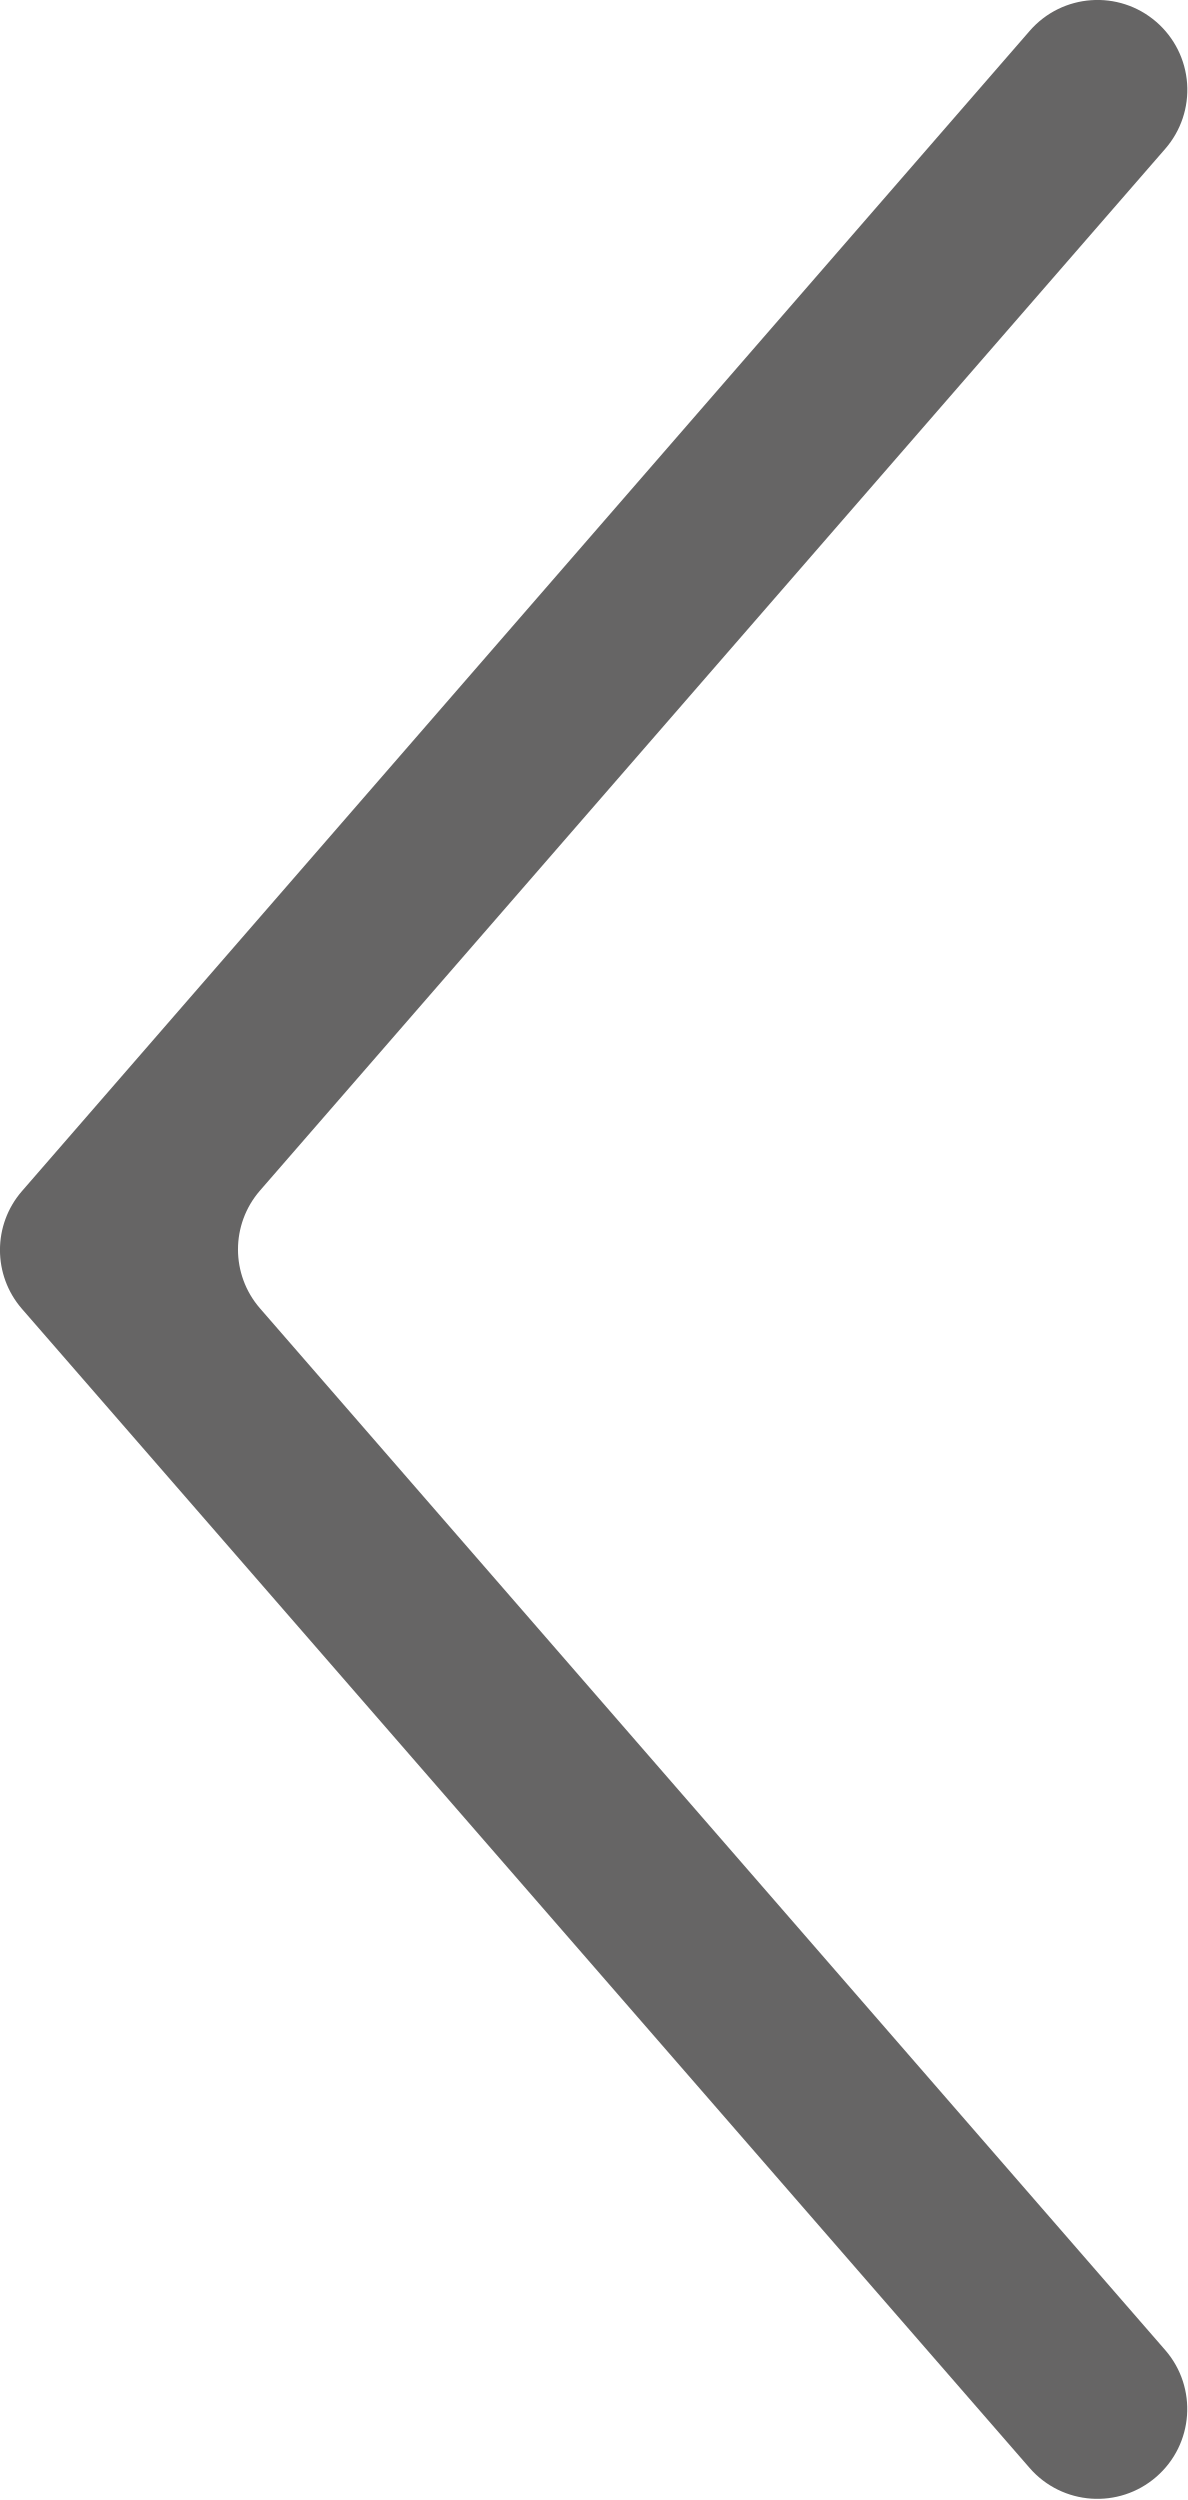
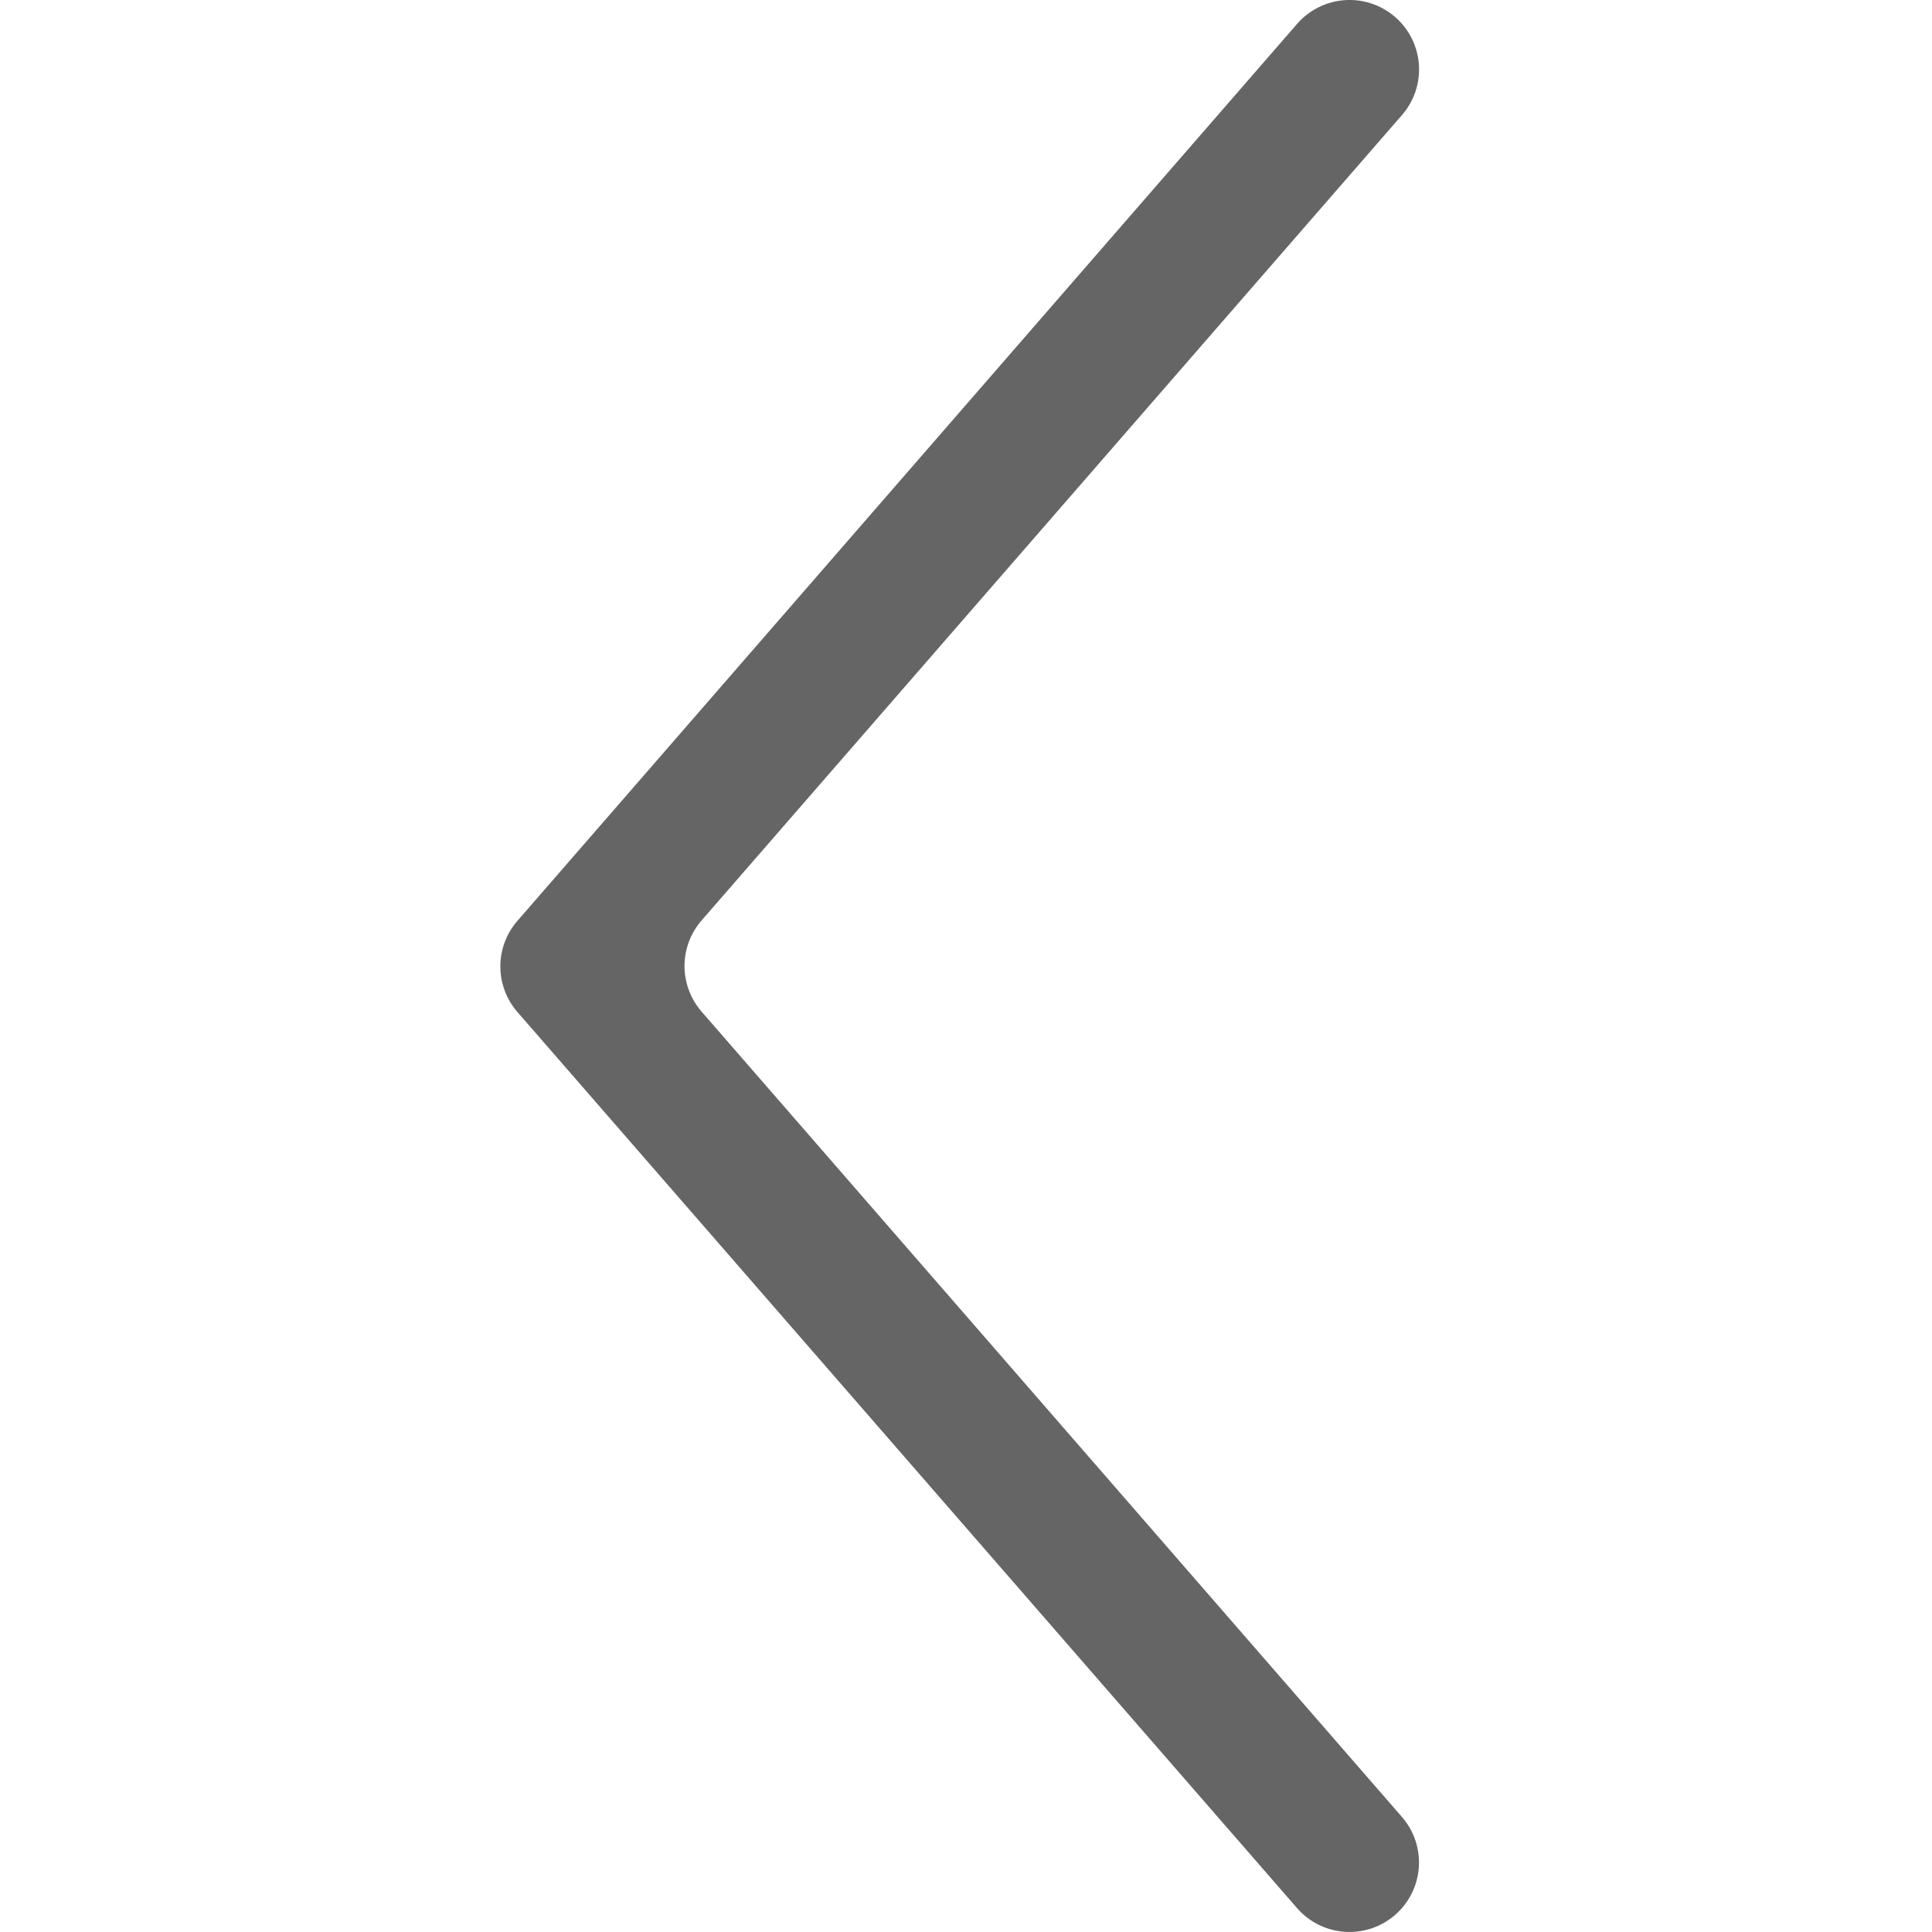
- <svg xmlns="http://www.w3.org/2000/svg" viewBox="0 0 66.09 139.17">
-   <defs>
-     <style>.cls-1{fill:#666565;}</style>
-   </defs>
-   <g id="レイヤー_2" data-name="レイヤー 2">
-     <g id="レイヤー_6" data-name="レイヤー 6">
-       <path class="cls-1" d="M64.37,1.22h0a5,5,0,0,1,.5,7.06l-50.4,58a5,5,0,0,0,0,6.55l50.4,58a5,5,0,0,1-.5,7.05h0a5,5,0,0,1-7.05-.49L1.22,72.86a5,5,0,0,1,0-6.55L57.32,1.72A5,5,0,0,1,64.37,1.22Z" />
-     </g>
-   </g>
+ <svg xmlns="http://www.w3.org/2000/svg" width="139" height="139" viewBox="0 0 139 139" fill="none">
+   <path d="M100.37 1.219C100.867 1.649 101.274 2.173 101.568 2.76C101.862 3.348 102.038 3.987 102.084 4.643C102.131 5.298 102.047 5.956 101.839 6.579C101.631 7.202 101.301 7.778 100.87 8.274L50.47 66.229C49.682 67.137 49.248 68.299 49.248 69.501C49.248 70.703 49.682 71.865 50.47 72.774L100.87 130.729C101.738 131.729 102.173 133.034 102.079 134.354C101.985 135.675 101.371 136.905 100.37 137.773C99.37 138.642 98.066 139.078 96.744 138.986C95.422 138.895 94.19 138.282 93.32 137.284L37.22 72.804C36.432 71.895 35.998 70.733 35.998 69.531C35.998 68.329 36.432 67.167 37.22 66.259L93.32 1.719C94.189 0.719 95.42 0.105 96.742 0.011C98.063 -0.083 99.368 0.352 100.37 1.219Z" fill="#666565" />
</svg>
